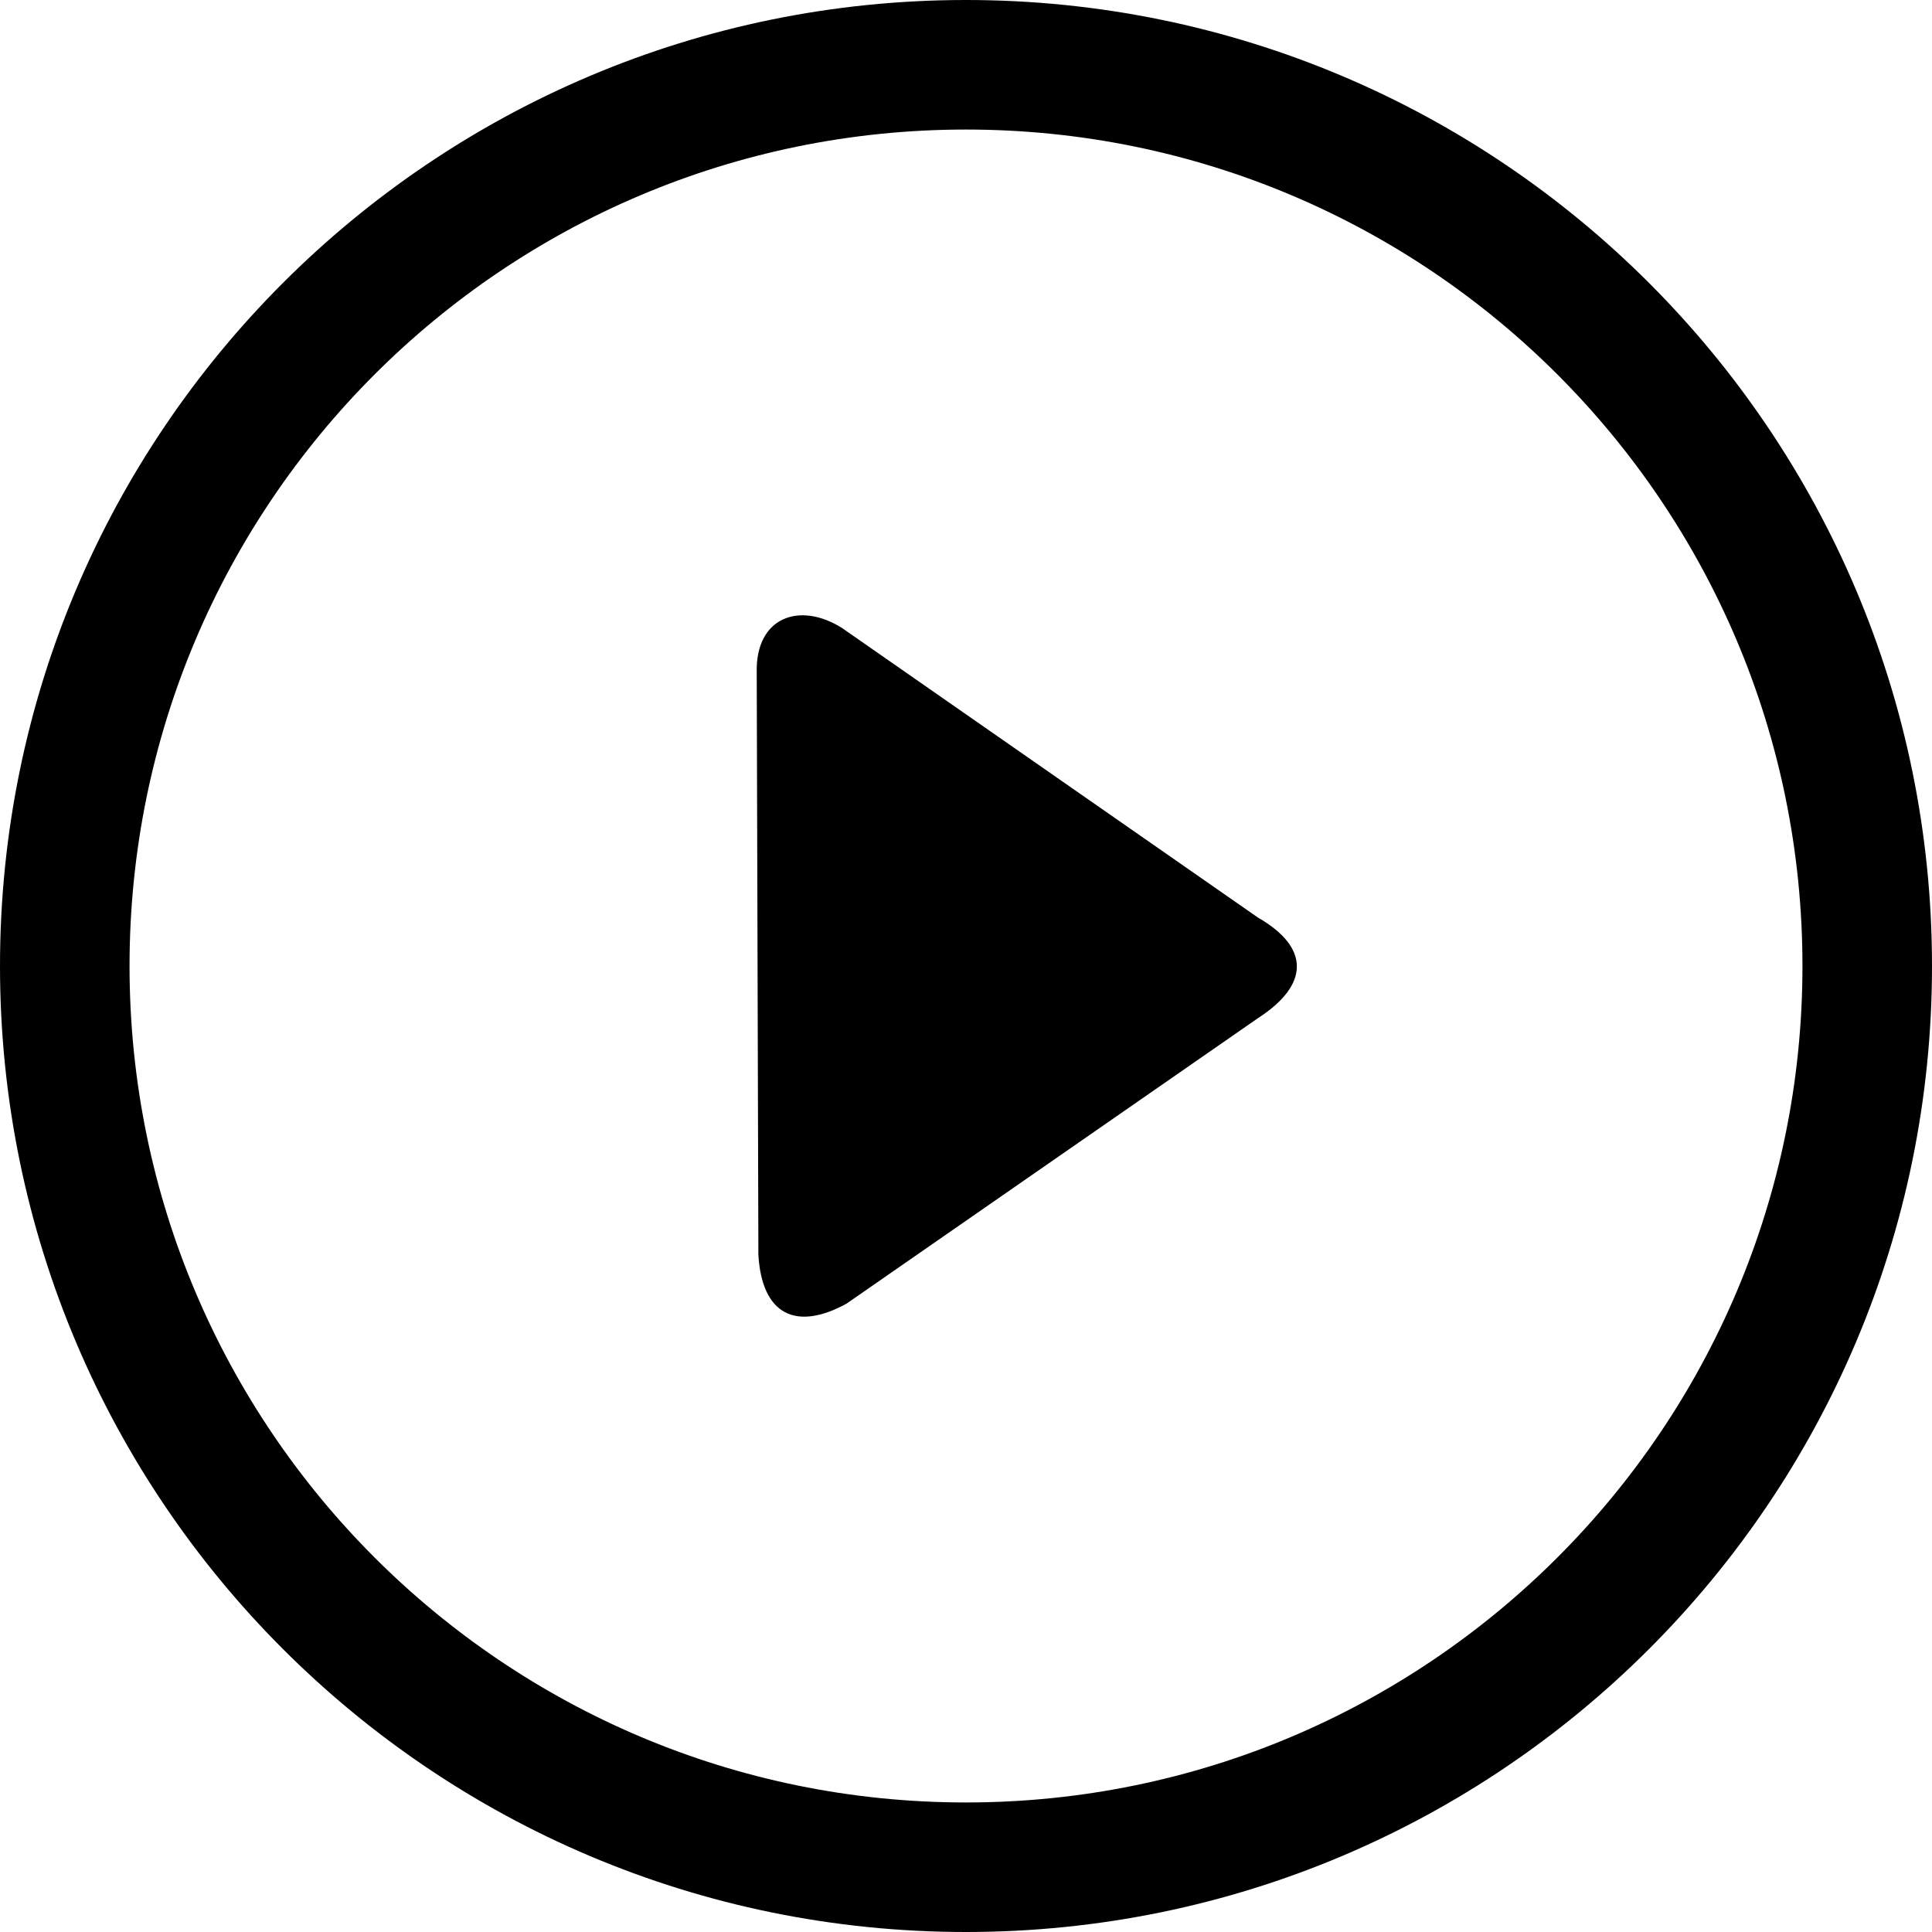
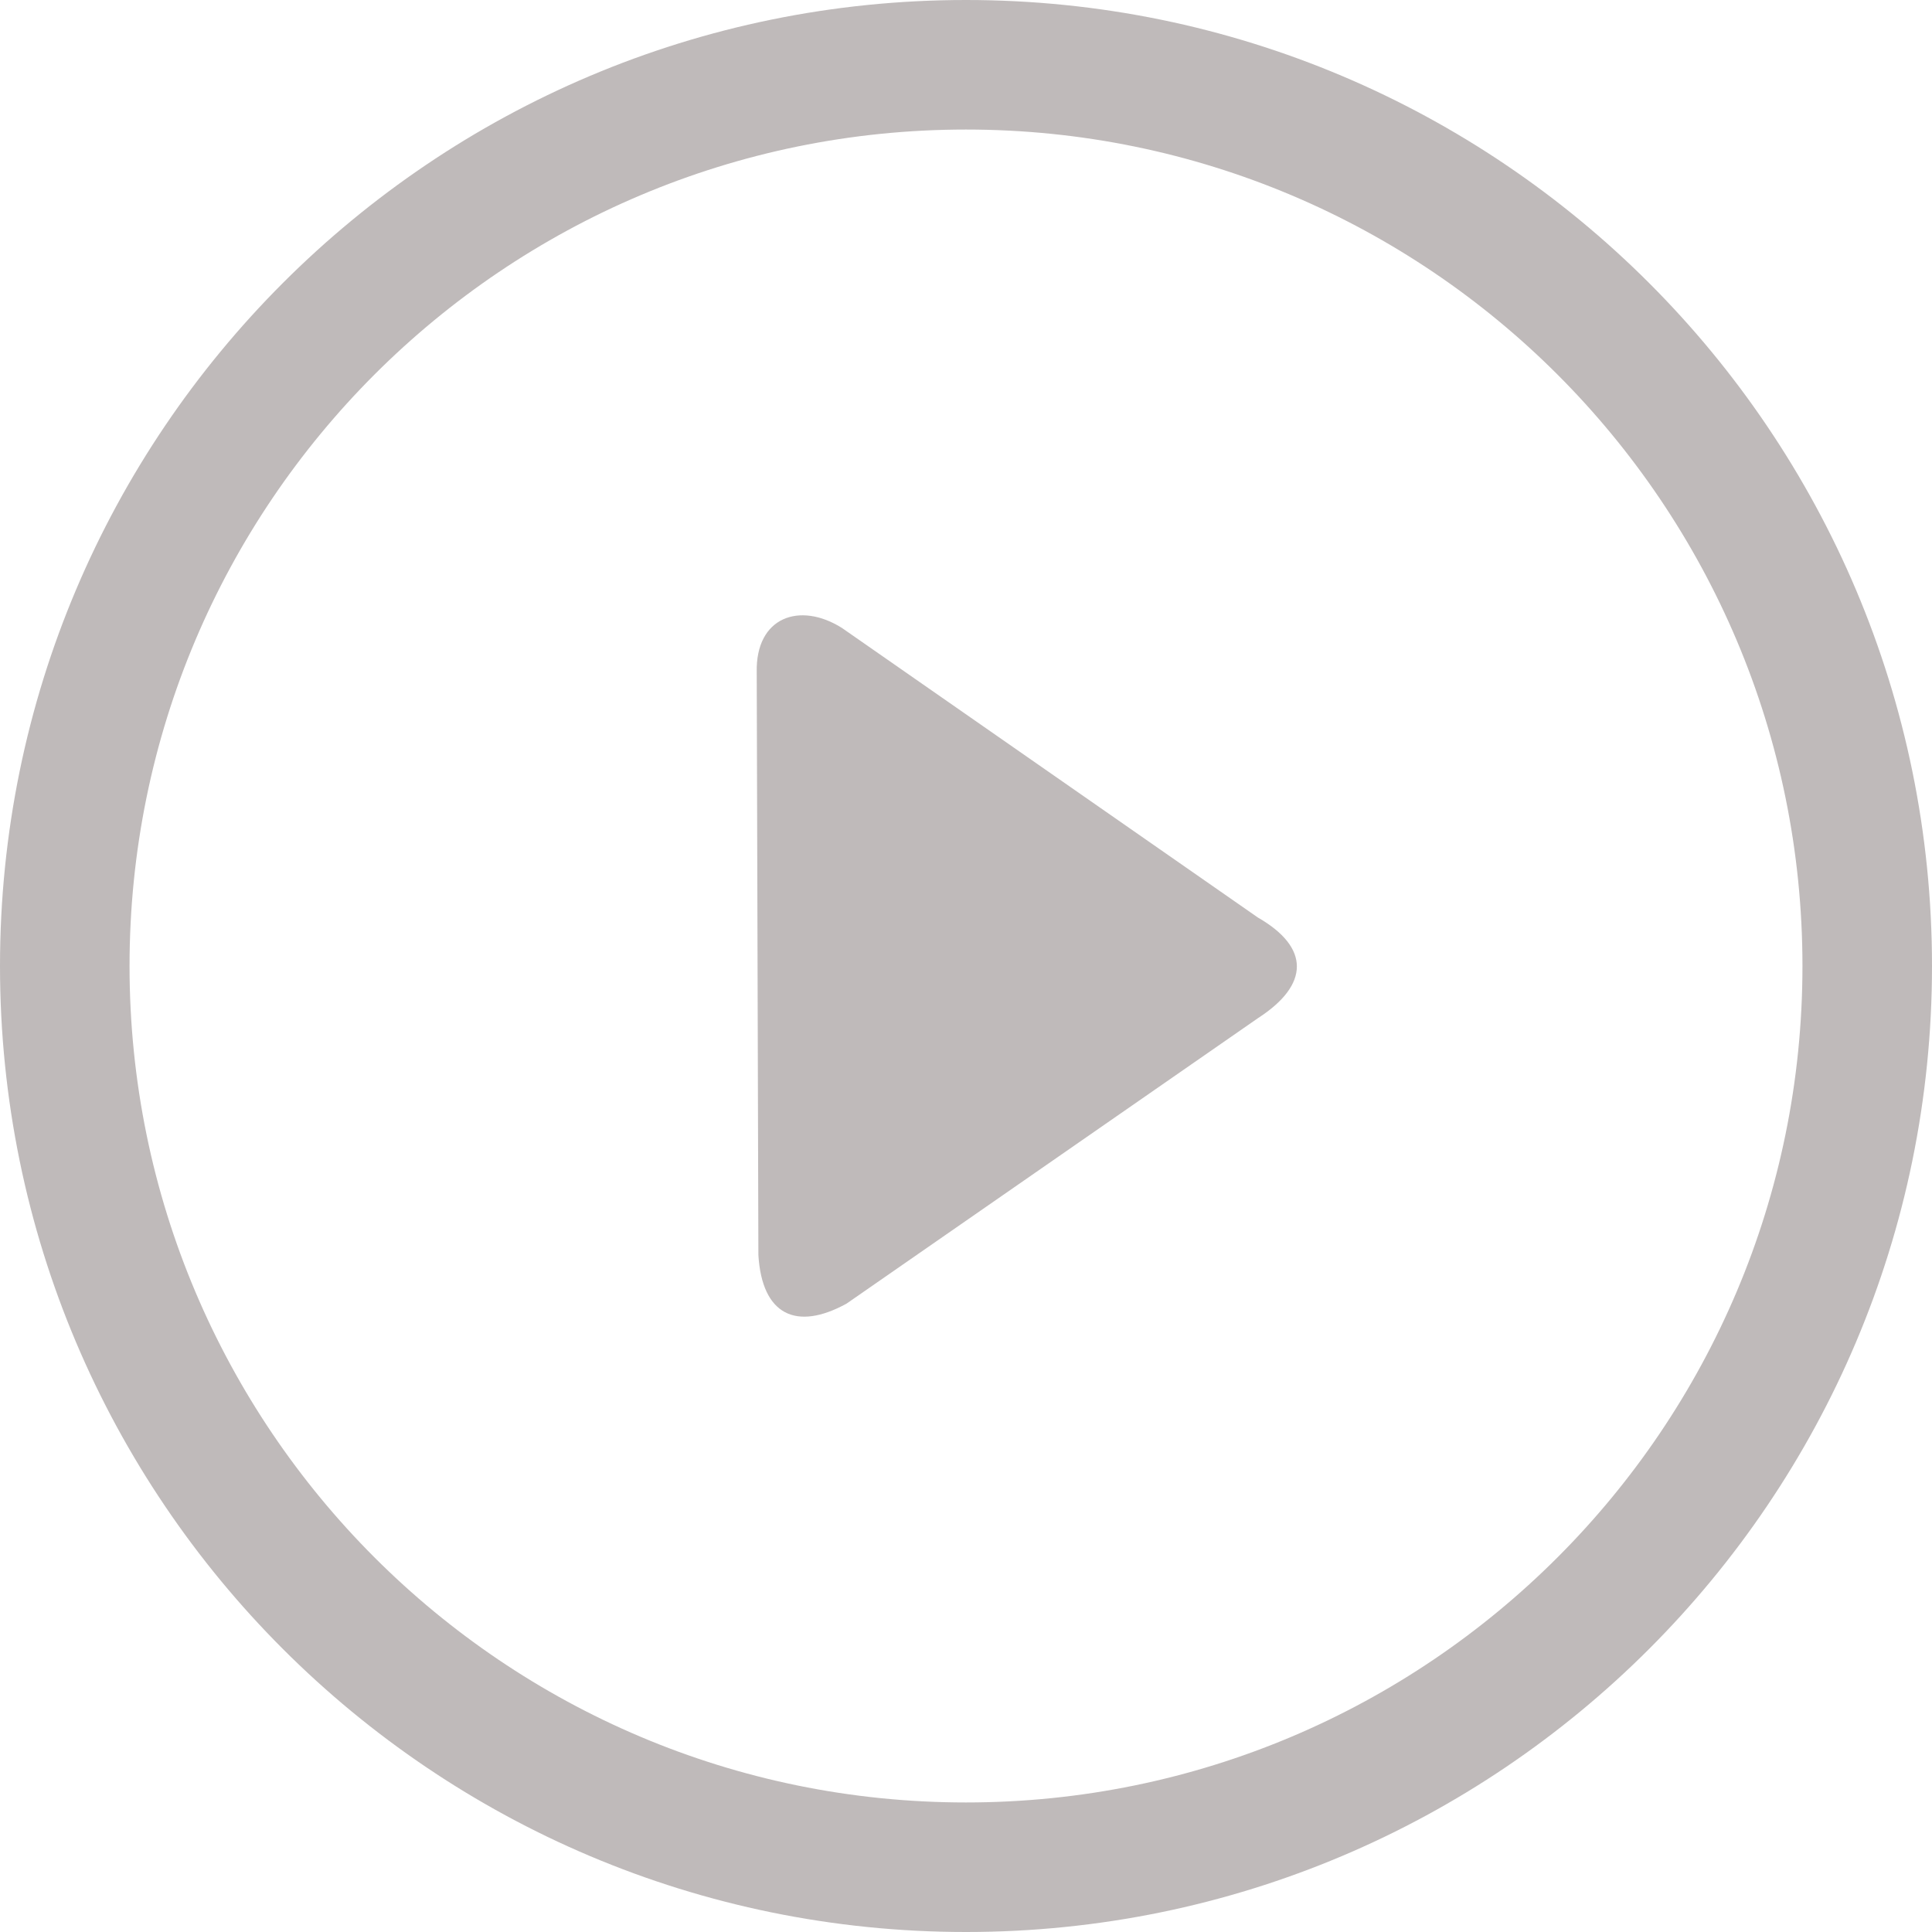
- <svg xmlns="http://www.w3.org/2000/svg" shape-rendering="geometricPrecision" text-rendering="geometricPrecision" image-rendering="optimizeQuality" fill-rule="evenodd" clip-rule="evenodd" viewBox="0 0 512 512">
-   <path fill-rule="nonzero" d="M255.99 0c70.68 0 134.7 28.66 181.02 74.98C483.33 121.3 512 185.31 512 256c0 70.68-28.67 134.69-74.99 181.01C390.69 483.33 326.67 512 255.99 512S121.3 483.33 74.98 437.01C28.66 390.69 0 326.68 0 256c0-70.67 28.66-134.7 74.98-181.02C121.3 28.66 185.31 0 255.99 0zm77.4 269.81c13.75-8.88 13.7-18.77 0-26.63l-110.27-76.77c-11.19-7.04-22.89-2.9-22.58 11.72l.44 154.47c.96 15.86 10.02 20.21 23.37 12.87l109.04-75.66zm79.35-170.56c-40.1-40.1-95.54-64.92-156.75-64.92-61.21 0-116.63 24.82-156.74 64.92-40.1 40.11-64.92 95.54-64.92 156.75 0 61.22 24.82 116.64 64.92 156.74 40.11 40.11 95.53 64.93 156.74 64.93 61.21 0 116.65-24.82 156.75-64.93 40.11-40.1 64.93-95.52 64.93-156.74 0-61.22-24.82-116.64-64.93-156.75z" />
+ <svg xmlns="http://www.w3.org/2000/svg" shape-rendering="geometricPrecision" text-rendering="geometricPrecision" image-rendering="optimizeQuality" fill-rule="evenodd" clip-rule="evenodd" viewBox="0 0 512 512" version="1.1" id="svg110">
+   <defs id="defs114" />
+   <path fill-rule="nonzero" d="M255.99 0c70.68 0 134.7 28.66 181.02 74.98C483.33 121.3 512 185.31 512 256c0 70.68-28.67 134.69-74.99 181.01C390.69 483.33 326.67 512 255.99 512S121.3 483.33 74.98 437.01C28.66 390.69 0 326.68 0 256c0-70.67 28.66-134.7 74.98-181.02C121.3 28.66 185.31 0 255.99 0zm77.4 269.81c13.75-8.88 13.7-18.77 0-26.63l-110.27-76.77c-11.19-7.04-22.89-2.9-22.58 11.72l.44 154.47c.96 15.86 10.02 20.21 23.37 12.87l109.04-75.66zm79.35-170.56c-40.1-40.1-95.54-64.92-156.75-64.92-61.21 0-116.63 24.82-156.74 64.92-40.1 40.11-64.92 95.54-64.92 156.75 0 61.22 24.82 116.64 64.92 156.74 40.11 40.11 95.53 64.93 156.74 64.93 61.21 0 116.65-24.82 156.75-64.93 40.11-40.1 64.93-95.52 64.93-156.74 0-61.22-24.82-116.64-64.93-156.75z" id="path108" style="fill:#bfbaba;fill-opacity:1" />
</svg>
